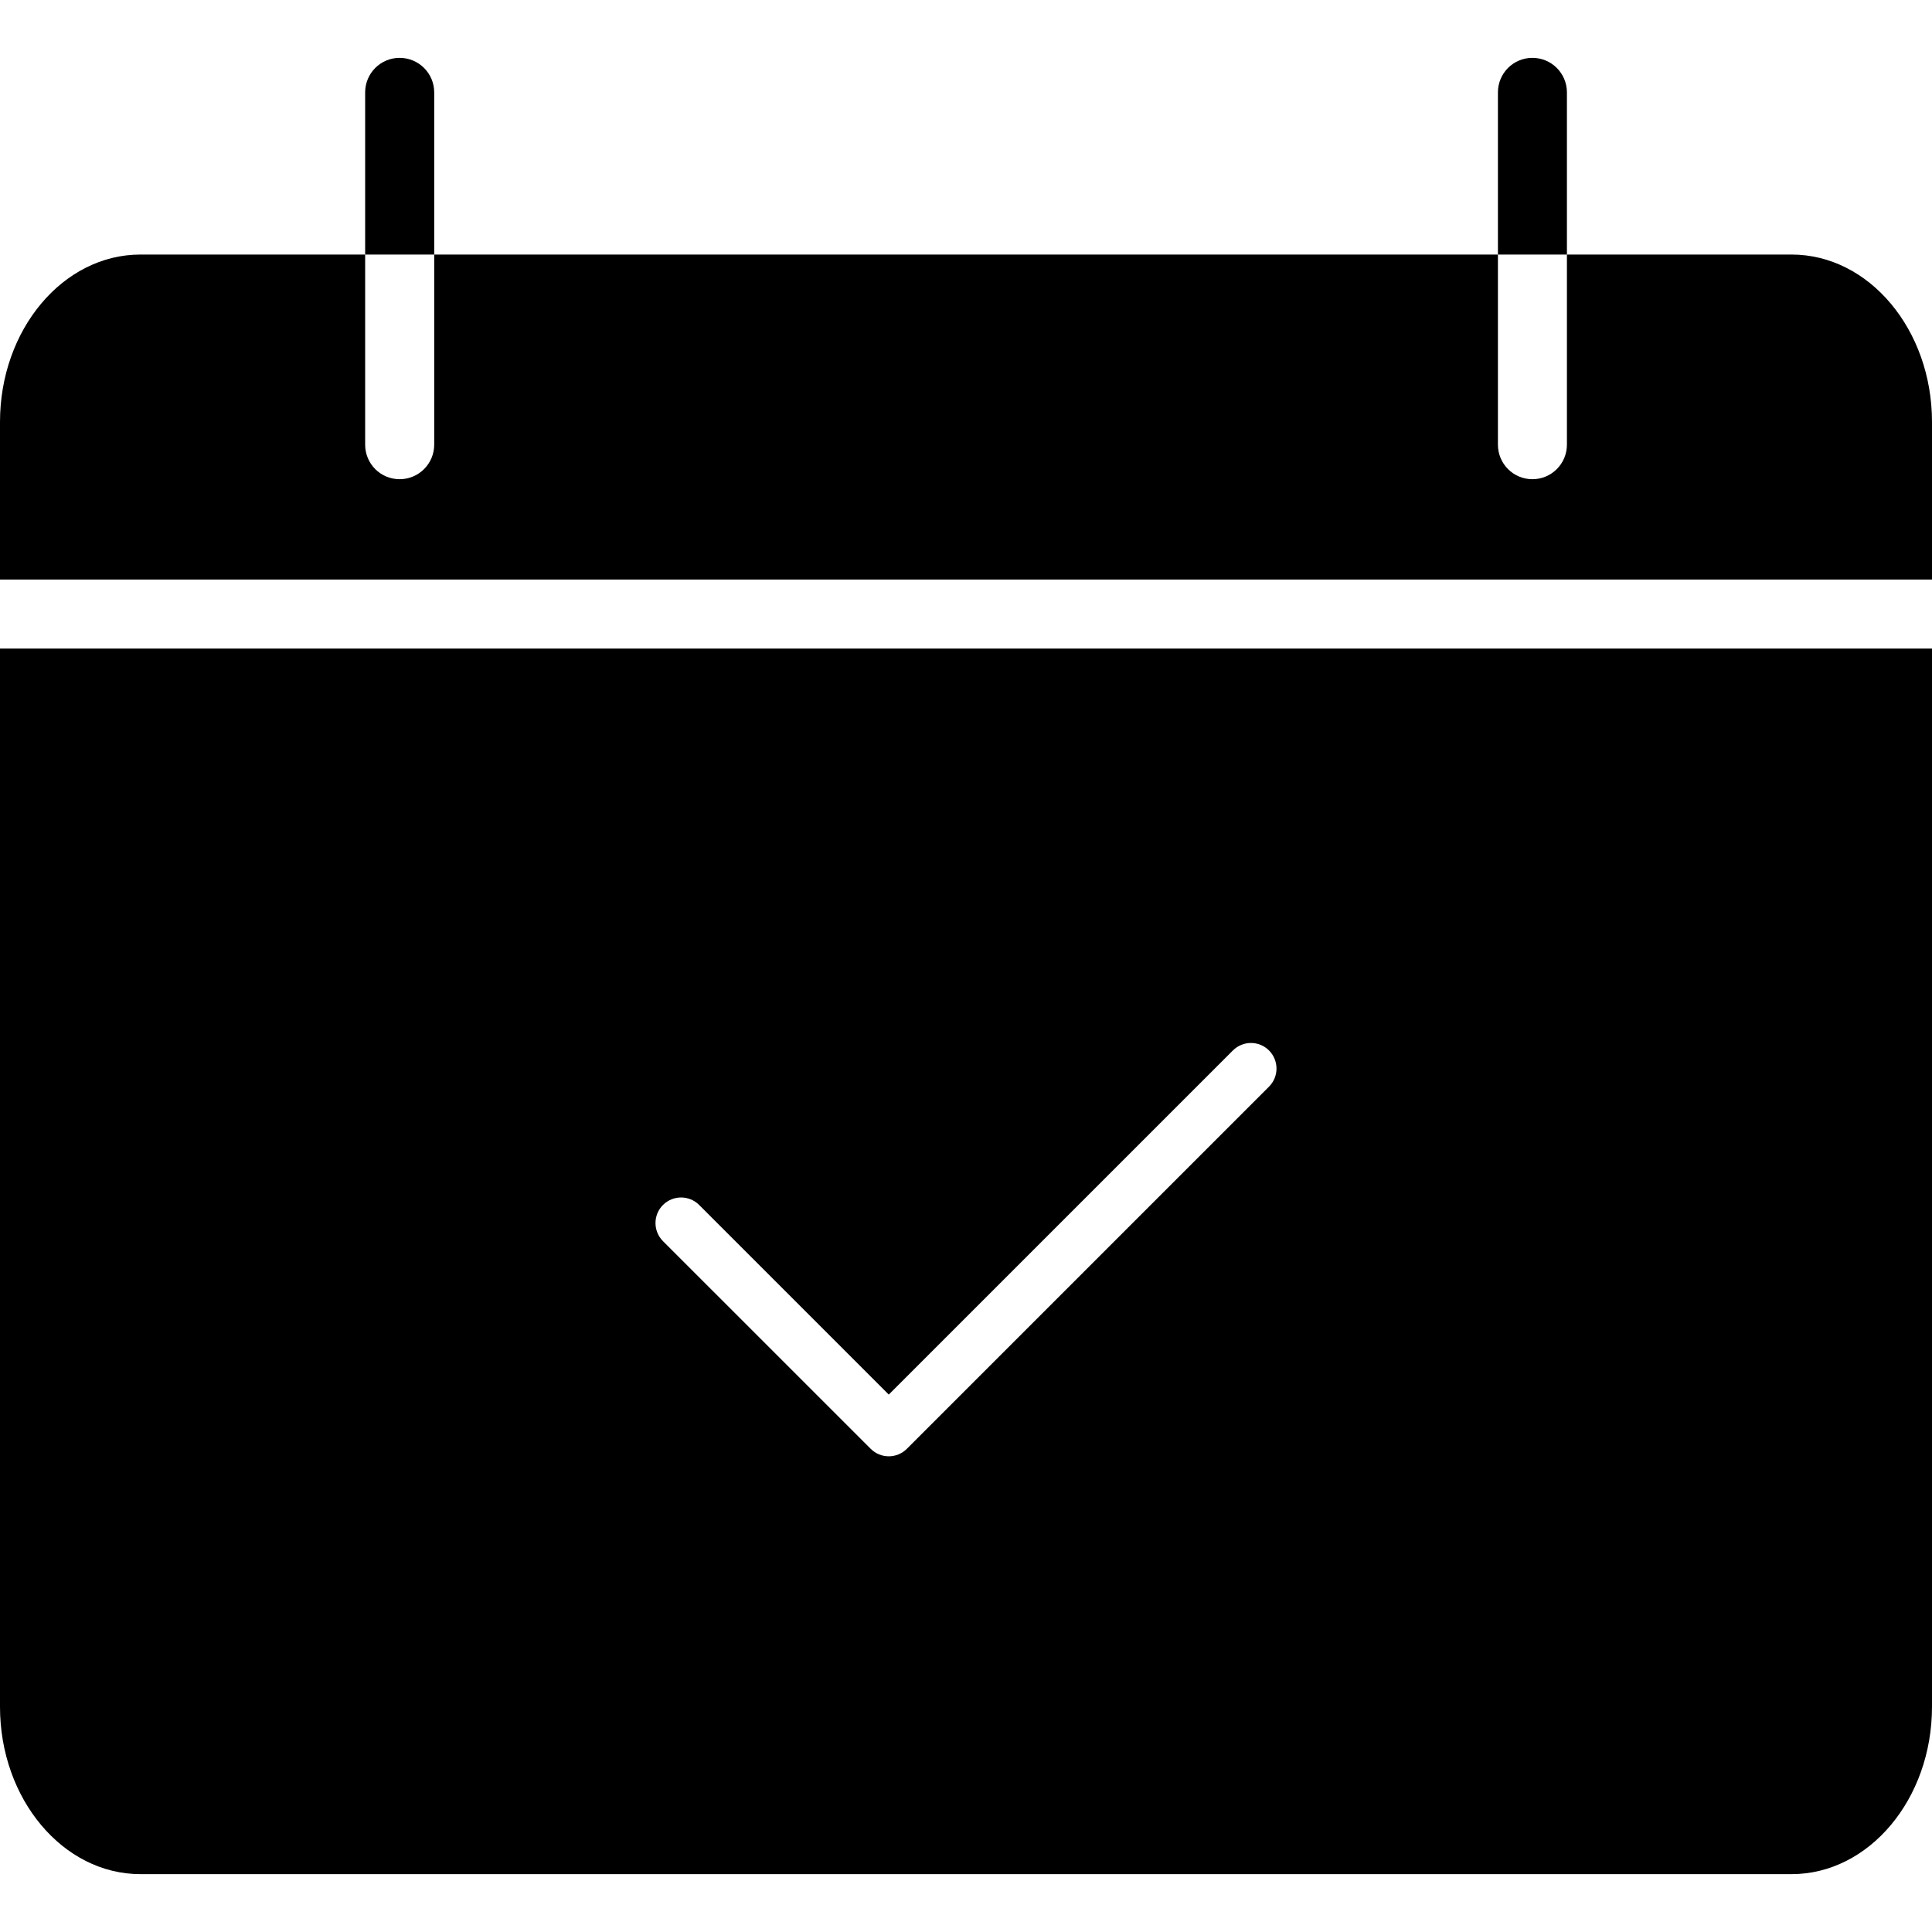
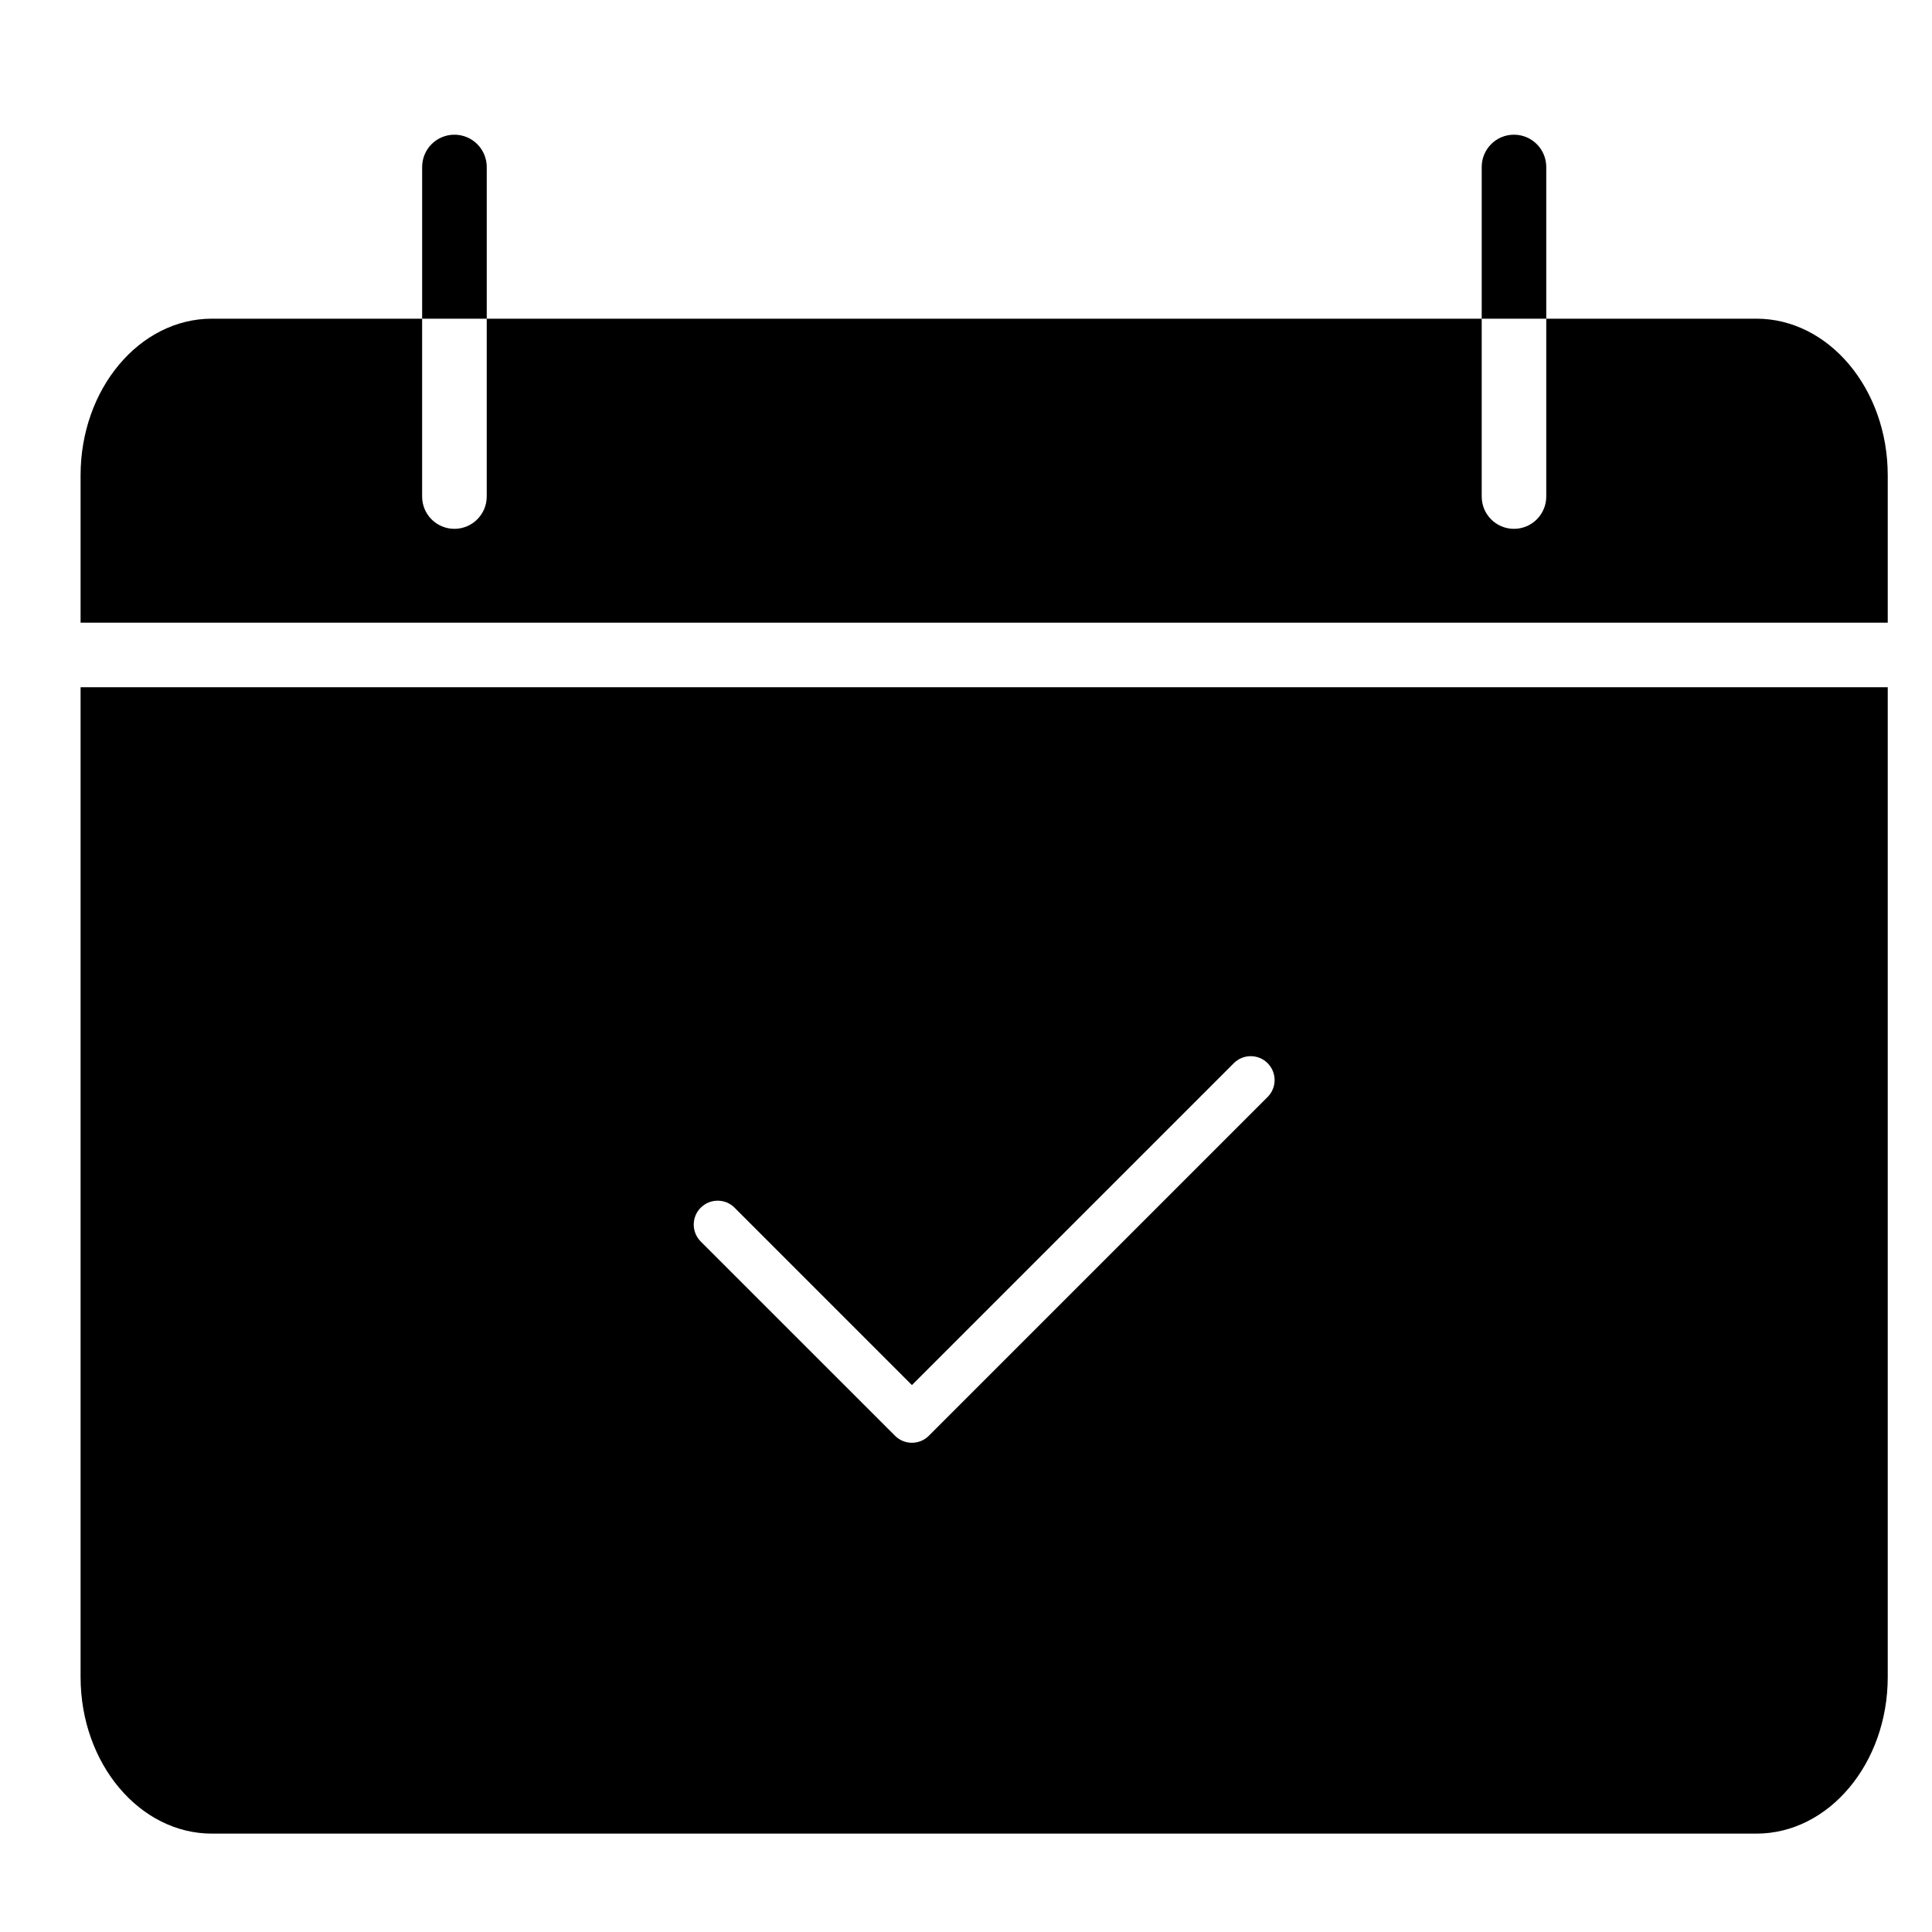
- <svg xmlns="http://www.w3.org/2000/svg" version="1.1" id="Layer_1" x="0px" y="0px" width="633.88px" height="633.88px" viewBox="0 0 633.88 633.88" enable-background="new 0 0 633.88 633.88" xml:space="preserve">
+ <svg xmlns="http://www.w3.org/2000/svg" version="1.1" id="Your_Icon" x="0px" y="0px" width="100px" height="100px" viewBox="0 0 100 100" enable-background="new 0 0 100 100" xml:space="preserve">
  <g>
-     <path d="M142.463,30.324c0-6.268-5.085-11.342-11.341-11.342c-6.279,0-11.319,5.074-11.319,11.342v53.192h22.661V30.324z" />
-     <path d="M514.1,30.324c0-6.268-5.063-11.342-11.32-11.342c-6.278,0-11.318,5.074-11.318,11.342v53.192H514.1V30.324z" />
-     <path d="M587.807,83.516H514.1v62.367c0,6.268-5.063,11.341-11.32,11.341c-6.278,0-11.318-5.074-11.318-11.341V83.516H142.463   v62.367c0,6.268-5.085,11.341-11.341,11.341c-6.279,0-11.319-5.074-11.319-11.341V83.516h-73.73   c-25.402,0-46.073,24.628-46.073,54.938v51.689h633.882v-51.689C633.881,108.144,613.209,83.516,587.807,83.516z" />
-     <path d="M-0.001,212.792v347.189c0,30.288,20.671,54.916,46.073,54.916h541.734c25.402,0,46.074-24.628,46.074-54.916V212.792   H-0.001z M416.359,356.522l-118.83,118.831c-1.637,1.636-3.781,2.453-5.926,2.453s-4.289-0.817-5.925-2.453l-68.159-68.138   c-3.272-3.294-3.272-8.6,0-11.872c3.294-3.271,8.6-3.271,11.872,0l62.211,62.212L404.51,344.65c3.271-3.271,8.578-3.271,11.85,0   C419.631,347.944,419.631,353.25,416.359,356.522z" />
+     <path d="M25.194,8.646c0-0.926-0.751-1.674-1.673-1.674c-0.927,0-1.671,0.749-1.671,1.674v7.849h3.344V8.646L25.194,8.646z" />
+     <path d="M80.034,8.646c0-0.926-0.748-1.674-1.671-1.674c-0.927,0-1.67,0.749-1.67,1.674v7.849h3.341V8.646z" />
+     <path d="M90.911,16.495H80.034v9.203c0,0.925-0.748,1.674-1.671,1.674c-0.927,0-1.67-0.749-1.67-1.674v-9.203h-51.5v9.203   c0,0.925-0.751,1.674-1.673,1.674c-0.927,0-1.671-0.749-1.671-1.674v-9.203H10.97c-3.749,0-6.799,3.634-6.799,8.107v7.627h93.538   v-7.627C97.709,20.128,94.659,16.495,90.911,16.495z" />
+     <path d="M4.171,35.571v51.234c0,4.469,3.05,8.103,6.799,8.103h79.941c3.748,0,6.798-3.634,6.798-8.103V35.571H4.171z    M65.611,56.781L48.076,74.316c-0.242,0.241-0.558,0.361-0.875,0.361c-0.316,0-0.633-0.12-0.874-0.361L36.27,64.261   c-0.483-0.486-0.483-1.269,0-1.752c0.486-0.482,1.269-0.482,1.751,0l9.18,9.182l16.662-16.662c0.482-0.482,1.266-0.482,1.748,0   C66.094,55.515,66.094,56.297,65.611,56.781z" />
  </g>
</svg>
